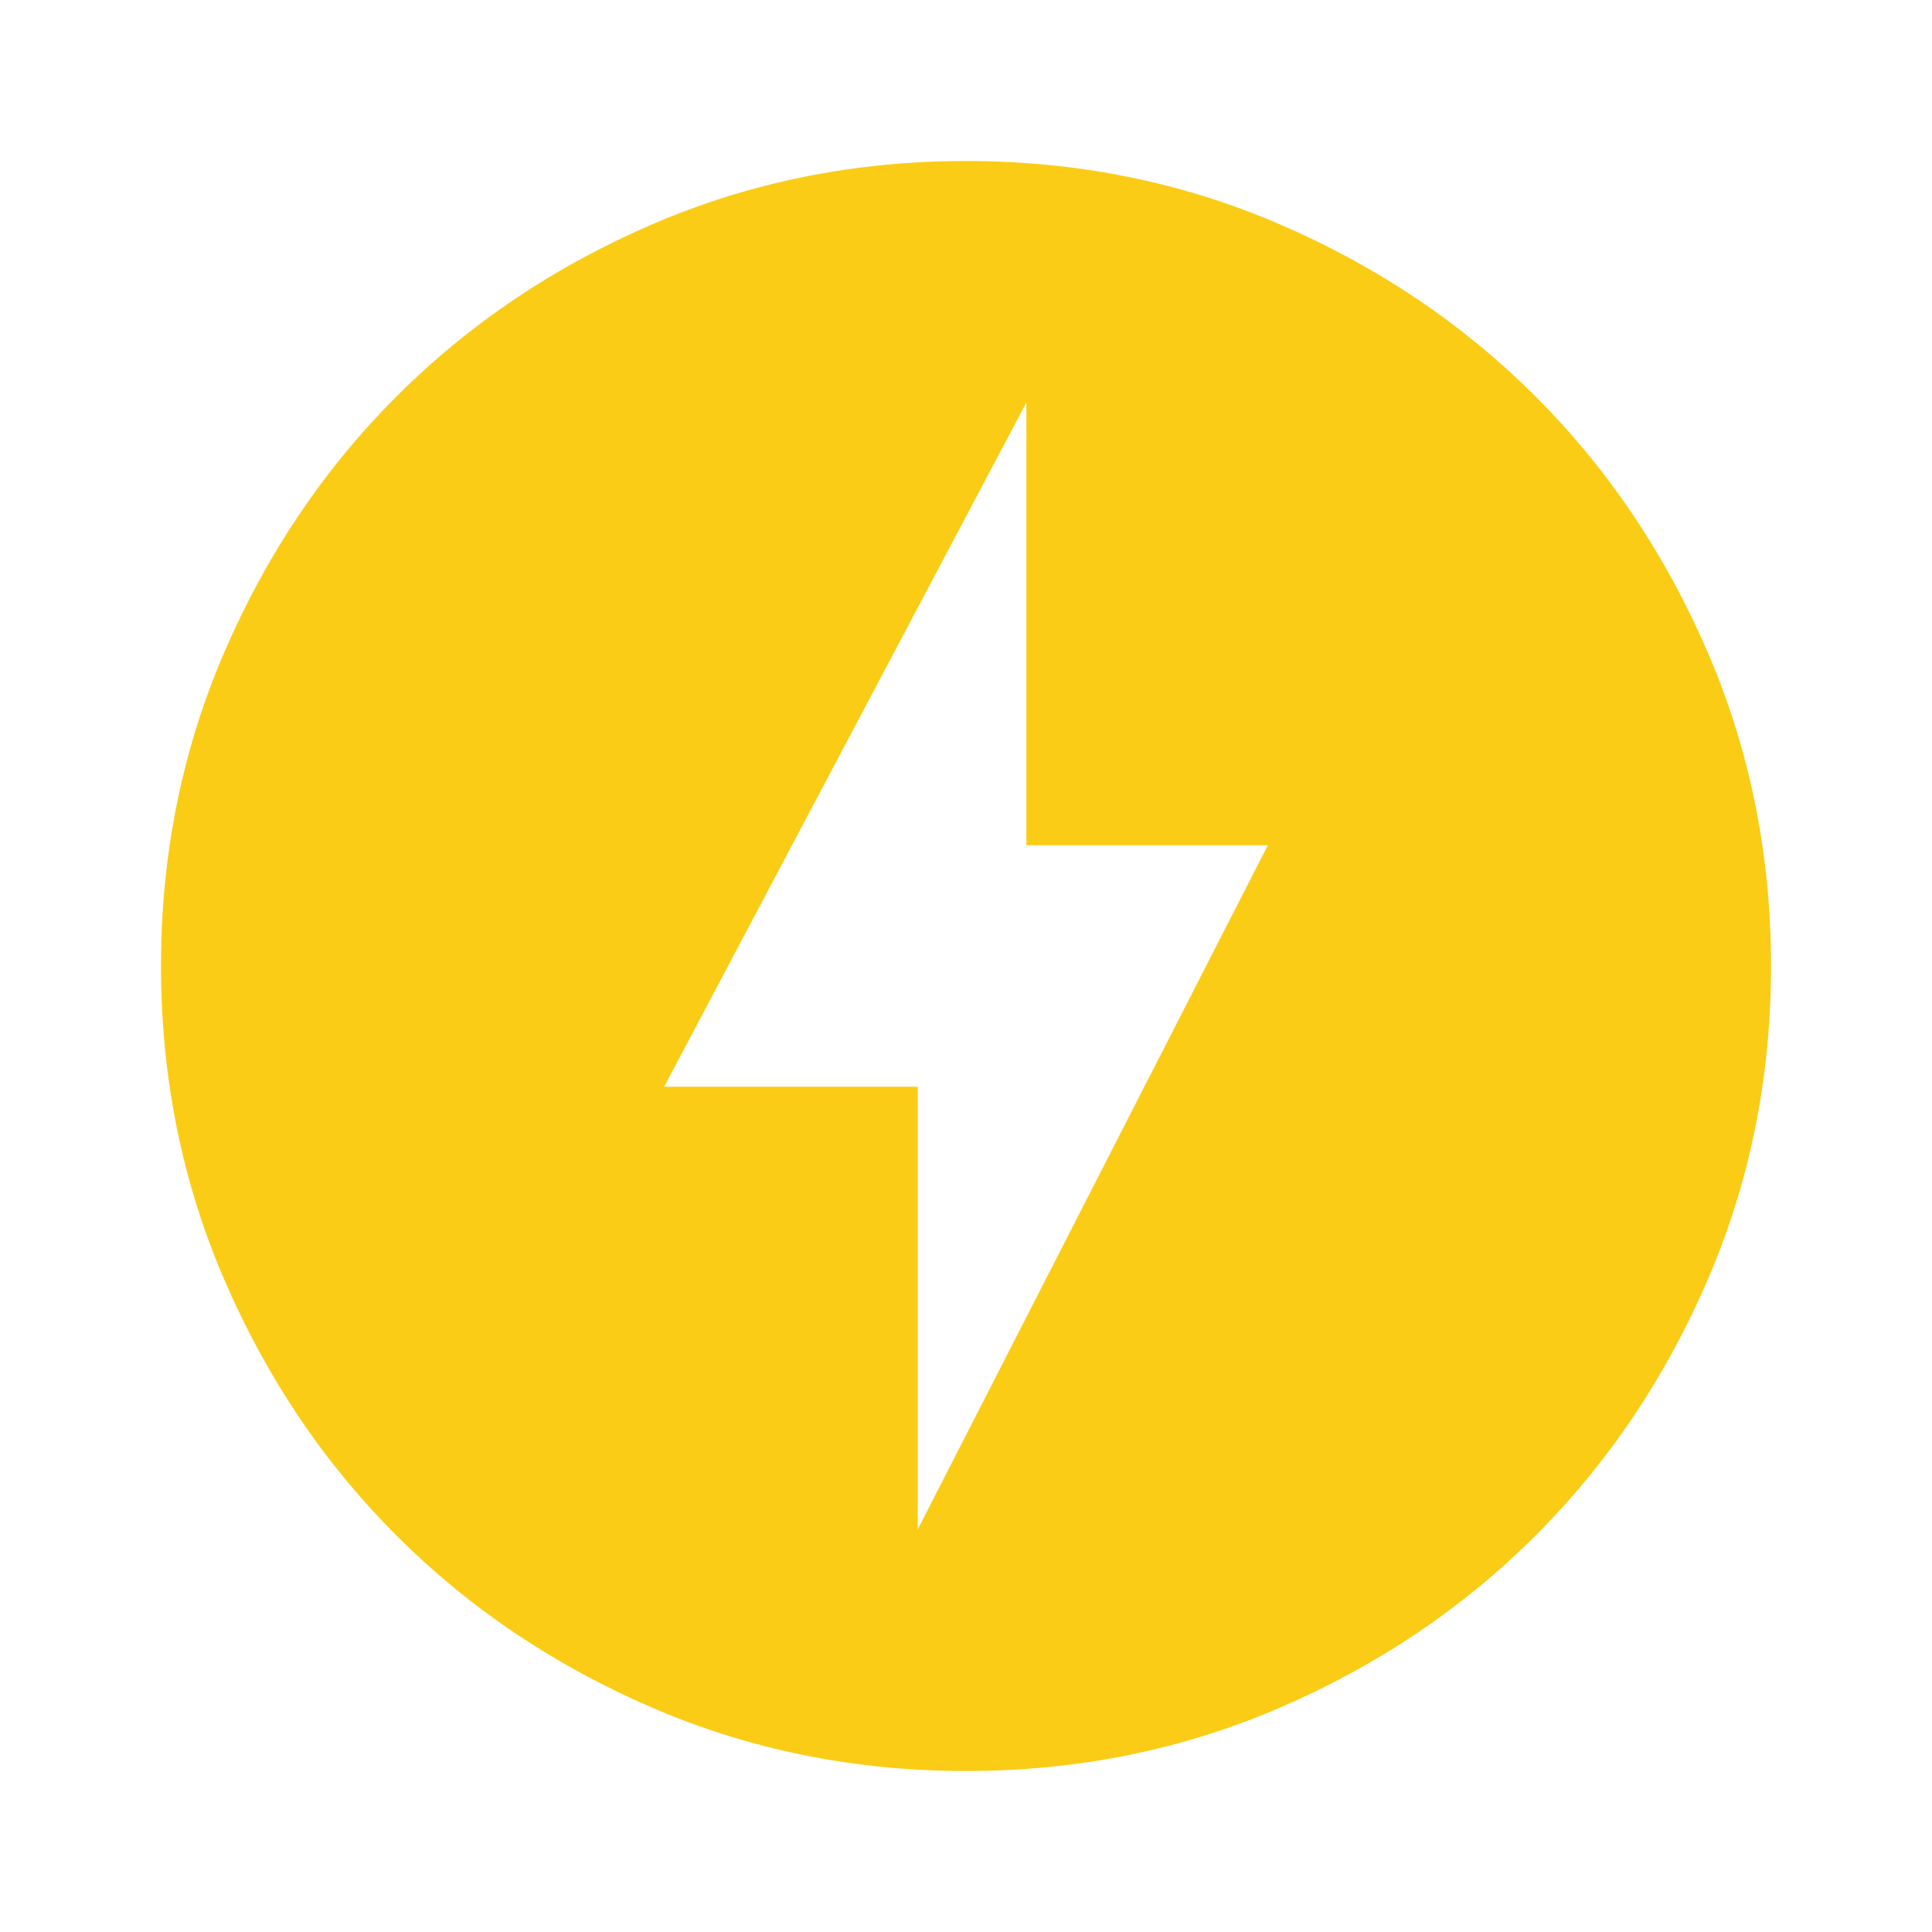
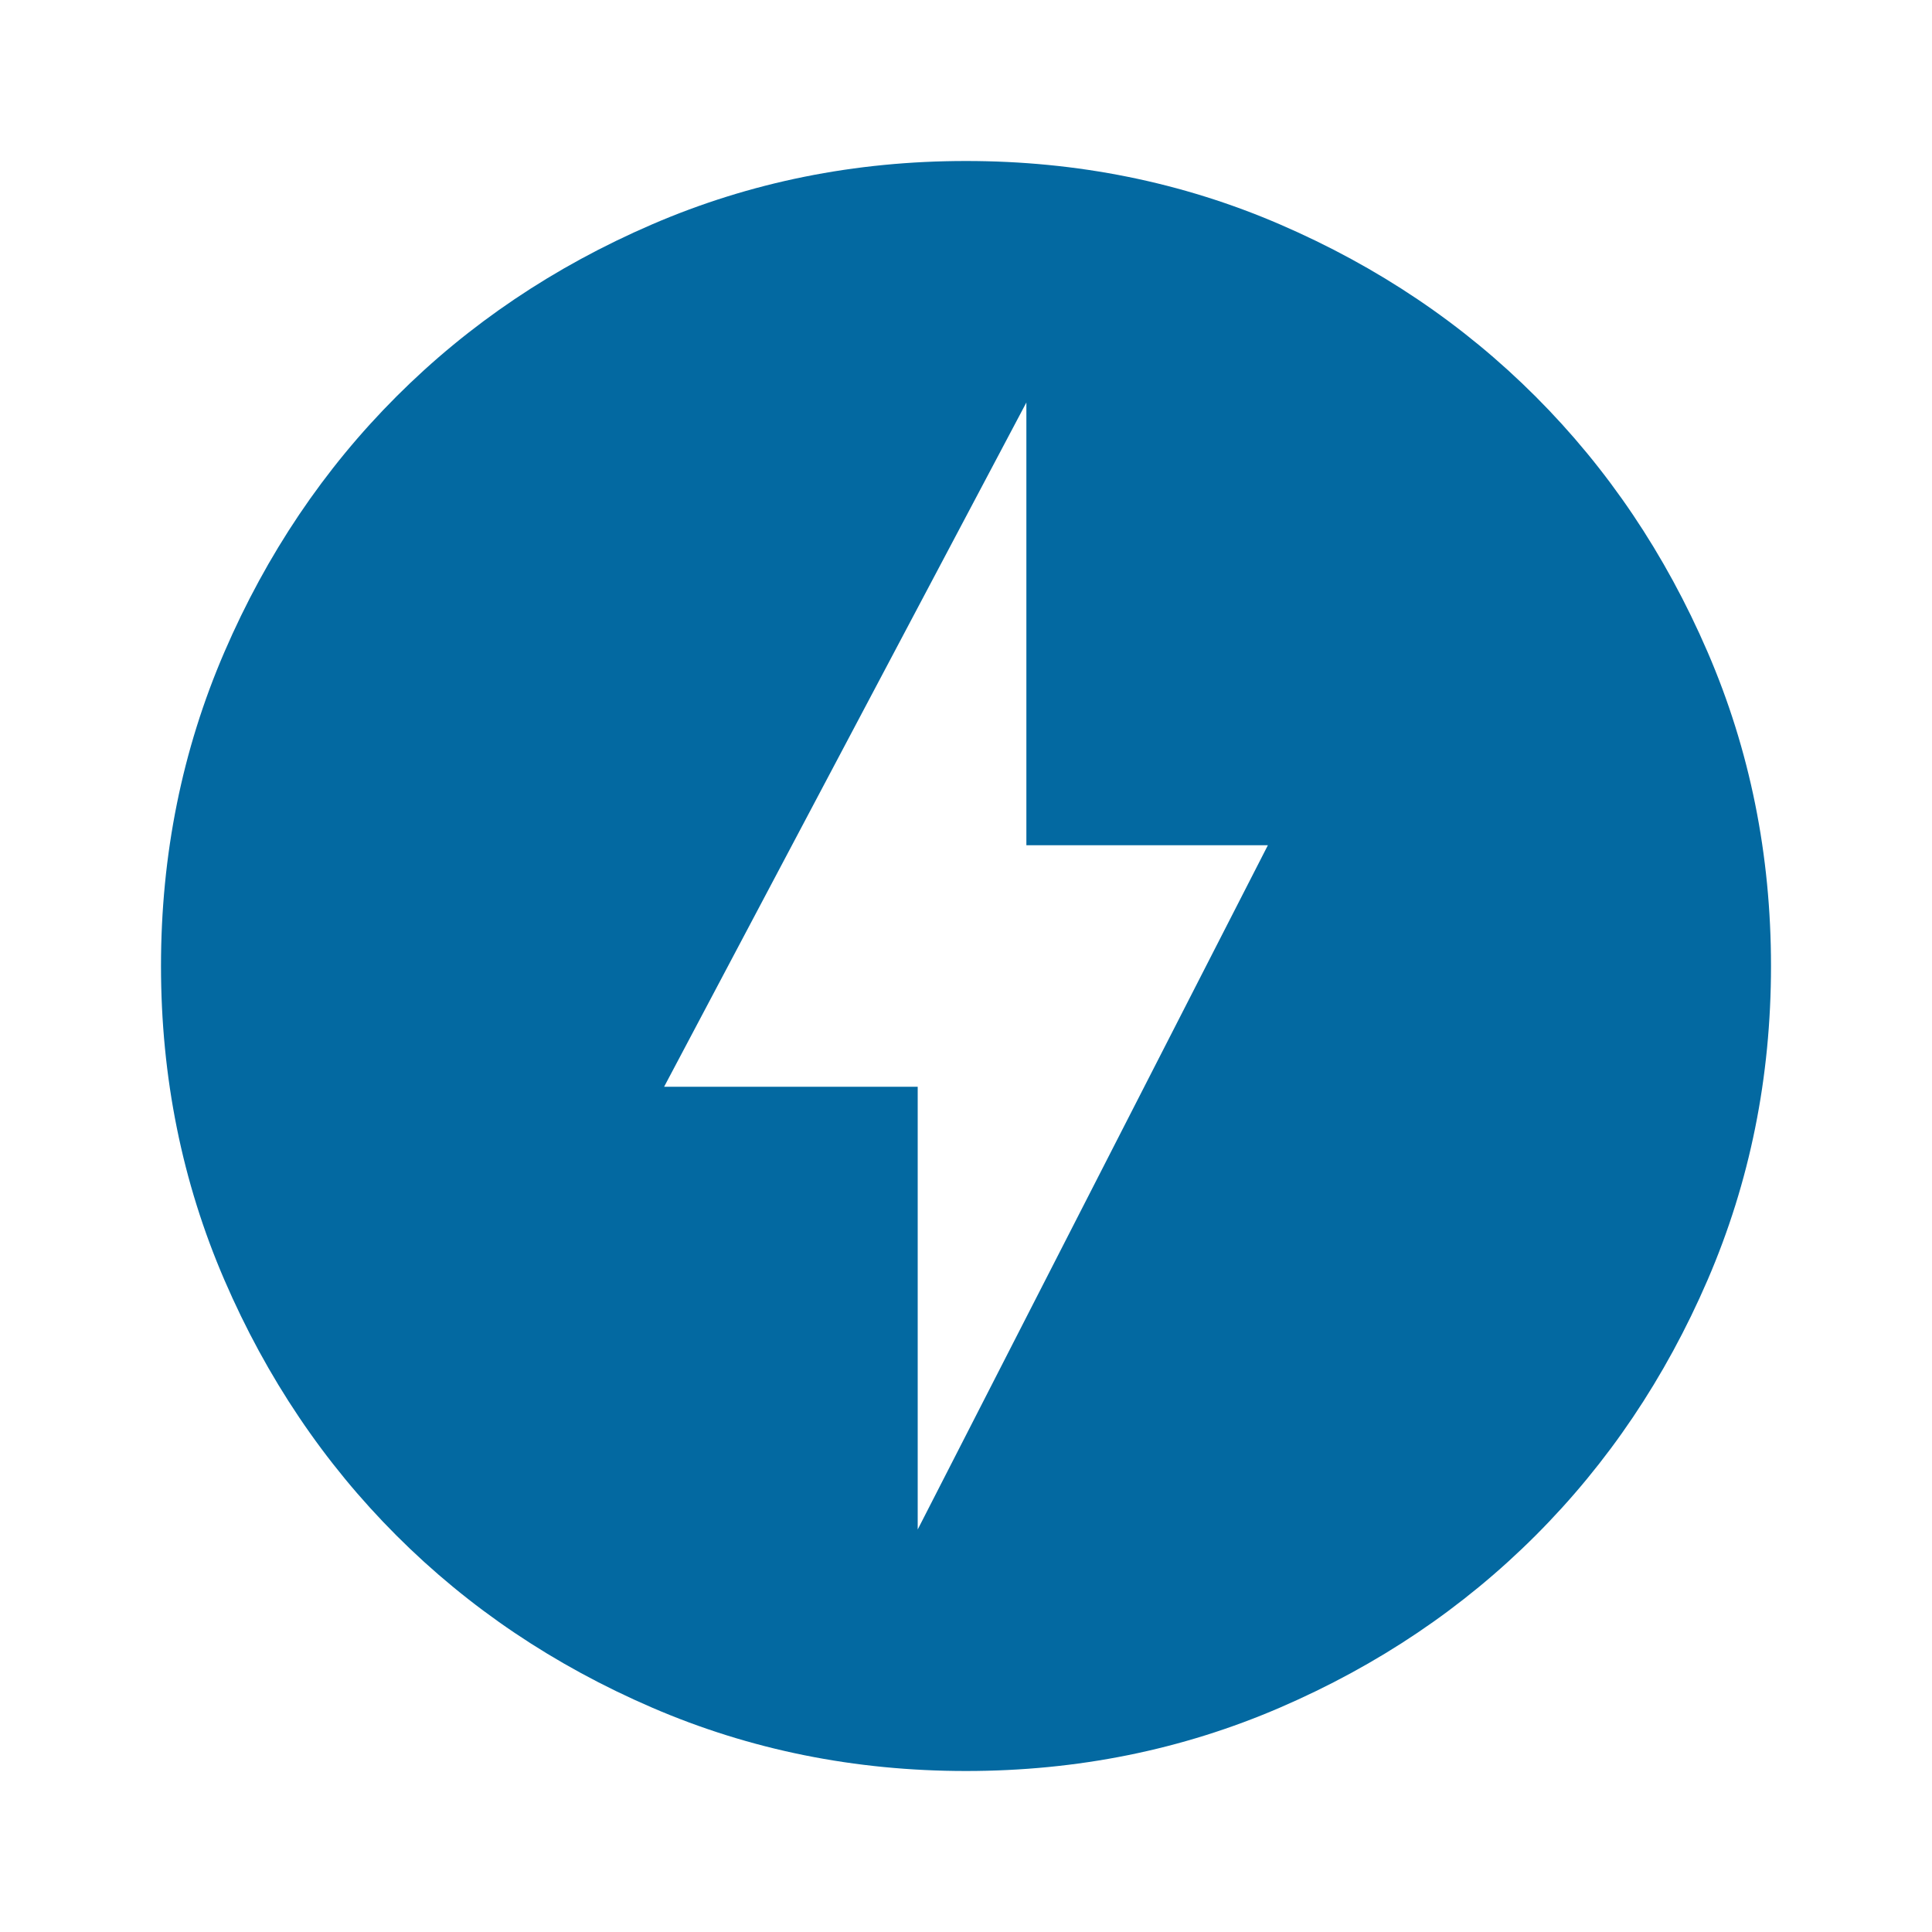
<svg xmlns="http://www.w3.org/2000/svg" height="24" viewBox="0 -960 960 960" width="24">
-   <path d="m456-200 174-340H510v-220L330-420h126v220Zm24 120q-83 0-156-31.5T197-197q-54-54-85.5-127T80-480q0-83 31.5-156T197-763q54-54 127-85.5T480-880q83 0 156 31.5T763-763q54 54 85.5 127T880-480q0 83-31.5 156T763-197q-54 54-127 85.5T480-80Z" fill="#facc15" />
+   <path d="m456-200 174-340H510v-220L330-420h126v220Zm24 120q-83 0-156-31.5T197-197q-54-54-85.5-127T80-480q0-83 31.5-156T197-763q54-54 127-85.5T480-880q83 0 156 31.5T763-763q54 54 85.5 127T880-480q0 83-31.5 156T763-197q-54 54-127 85.5T480-80Z" fill="#0369A1" />
</svg>
